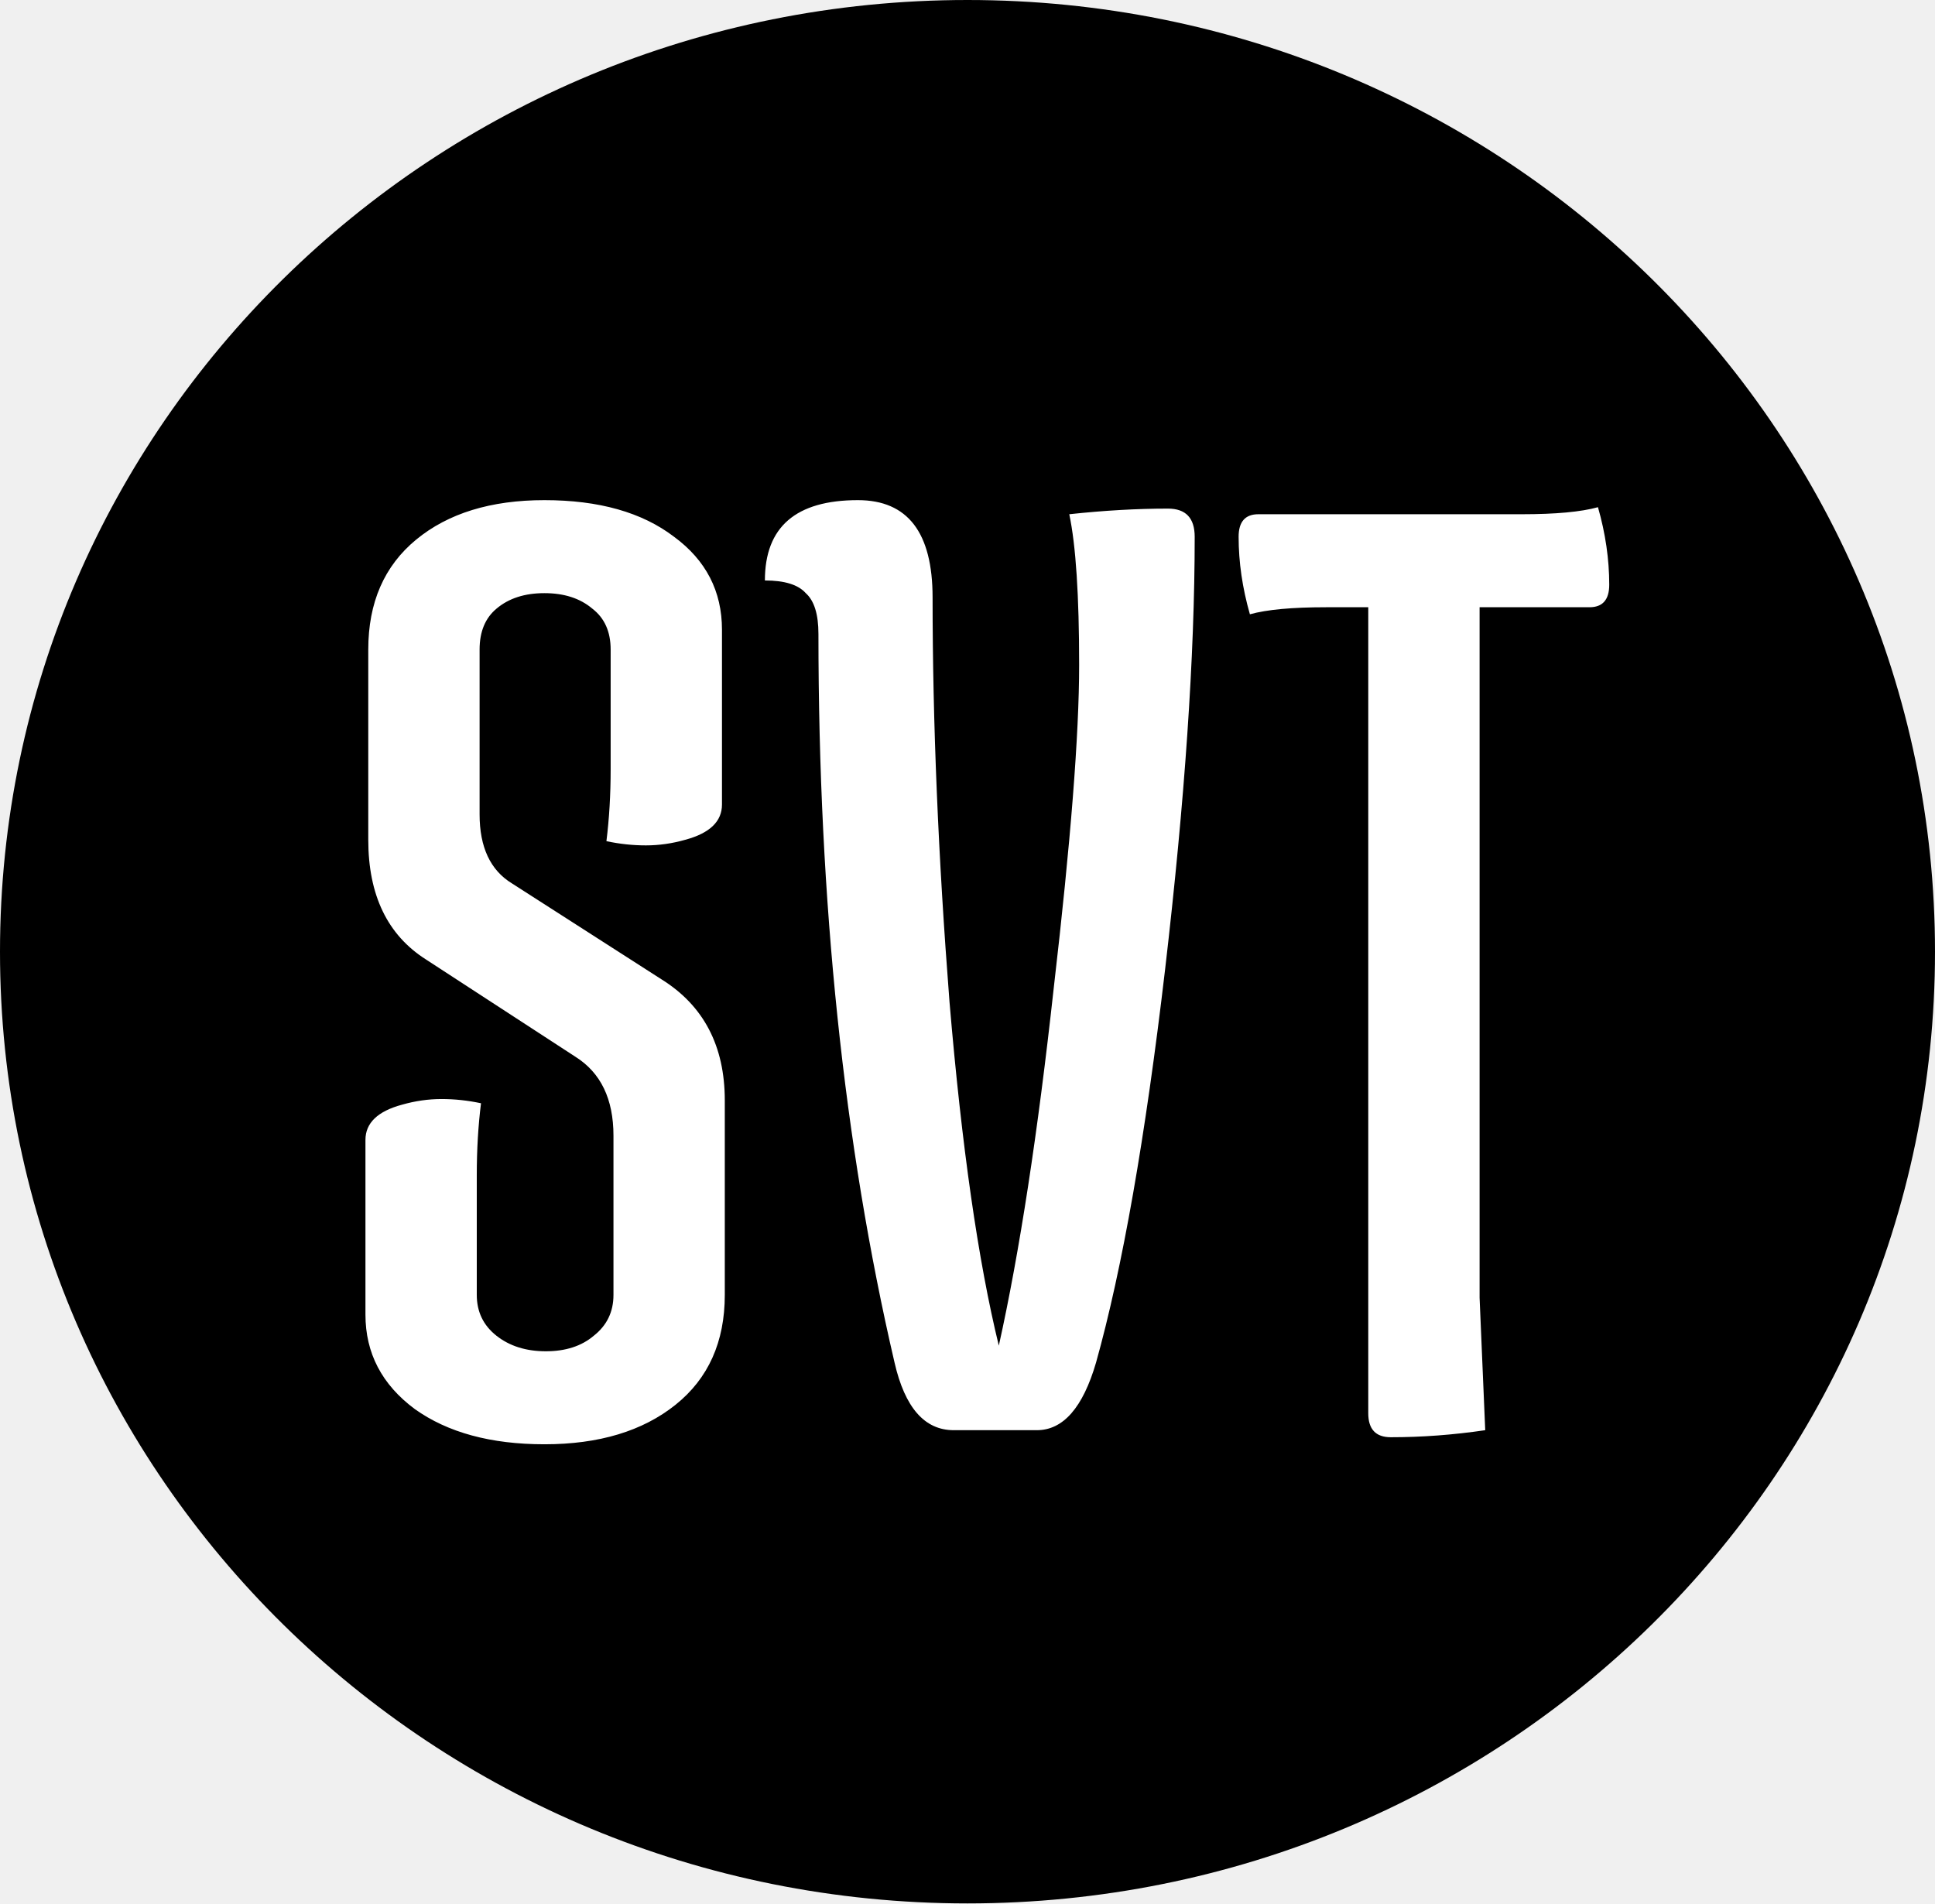
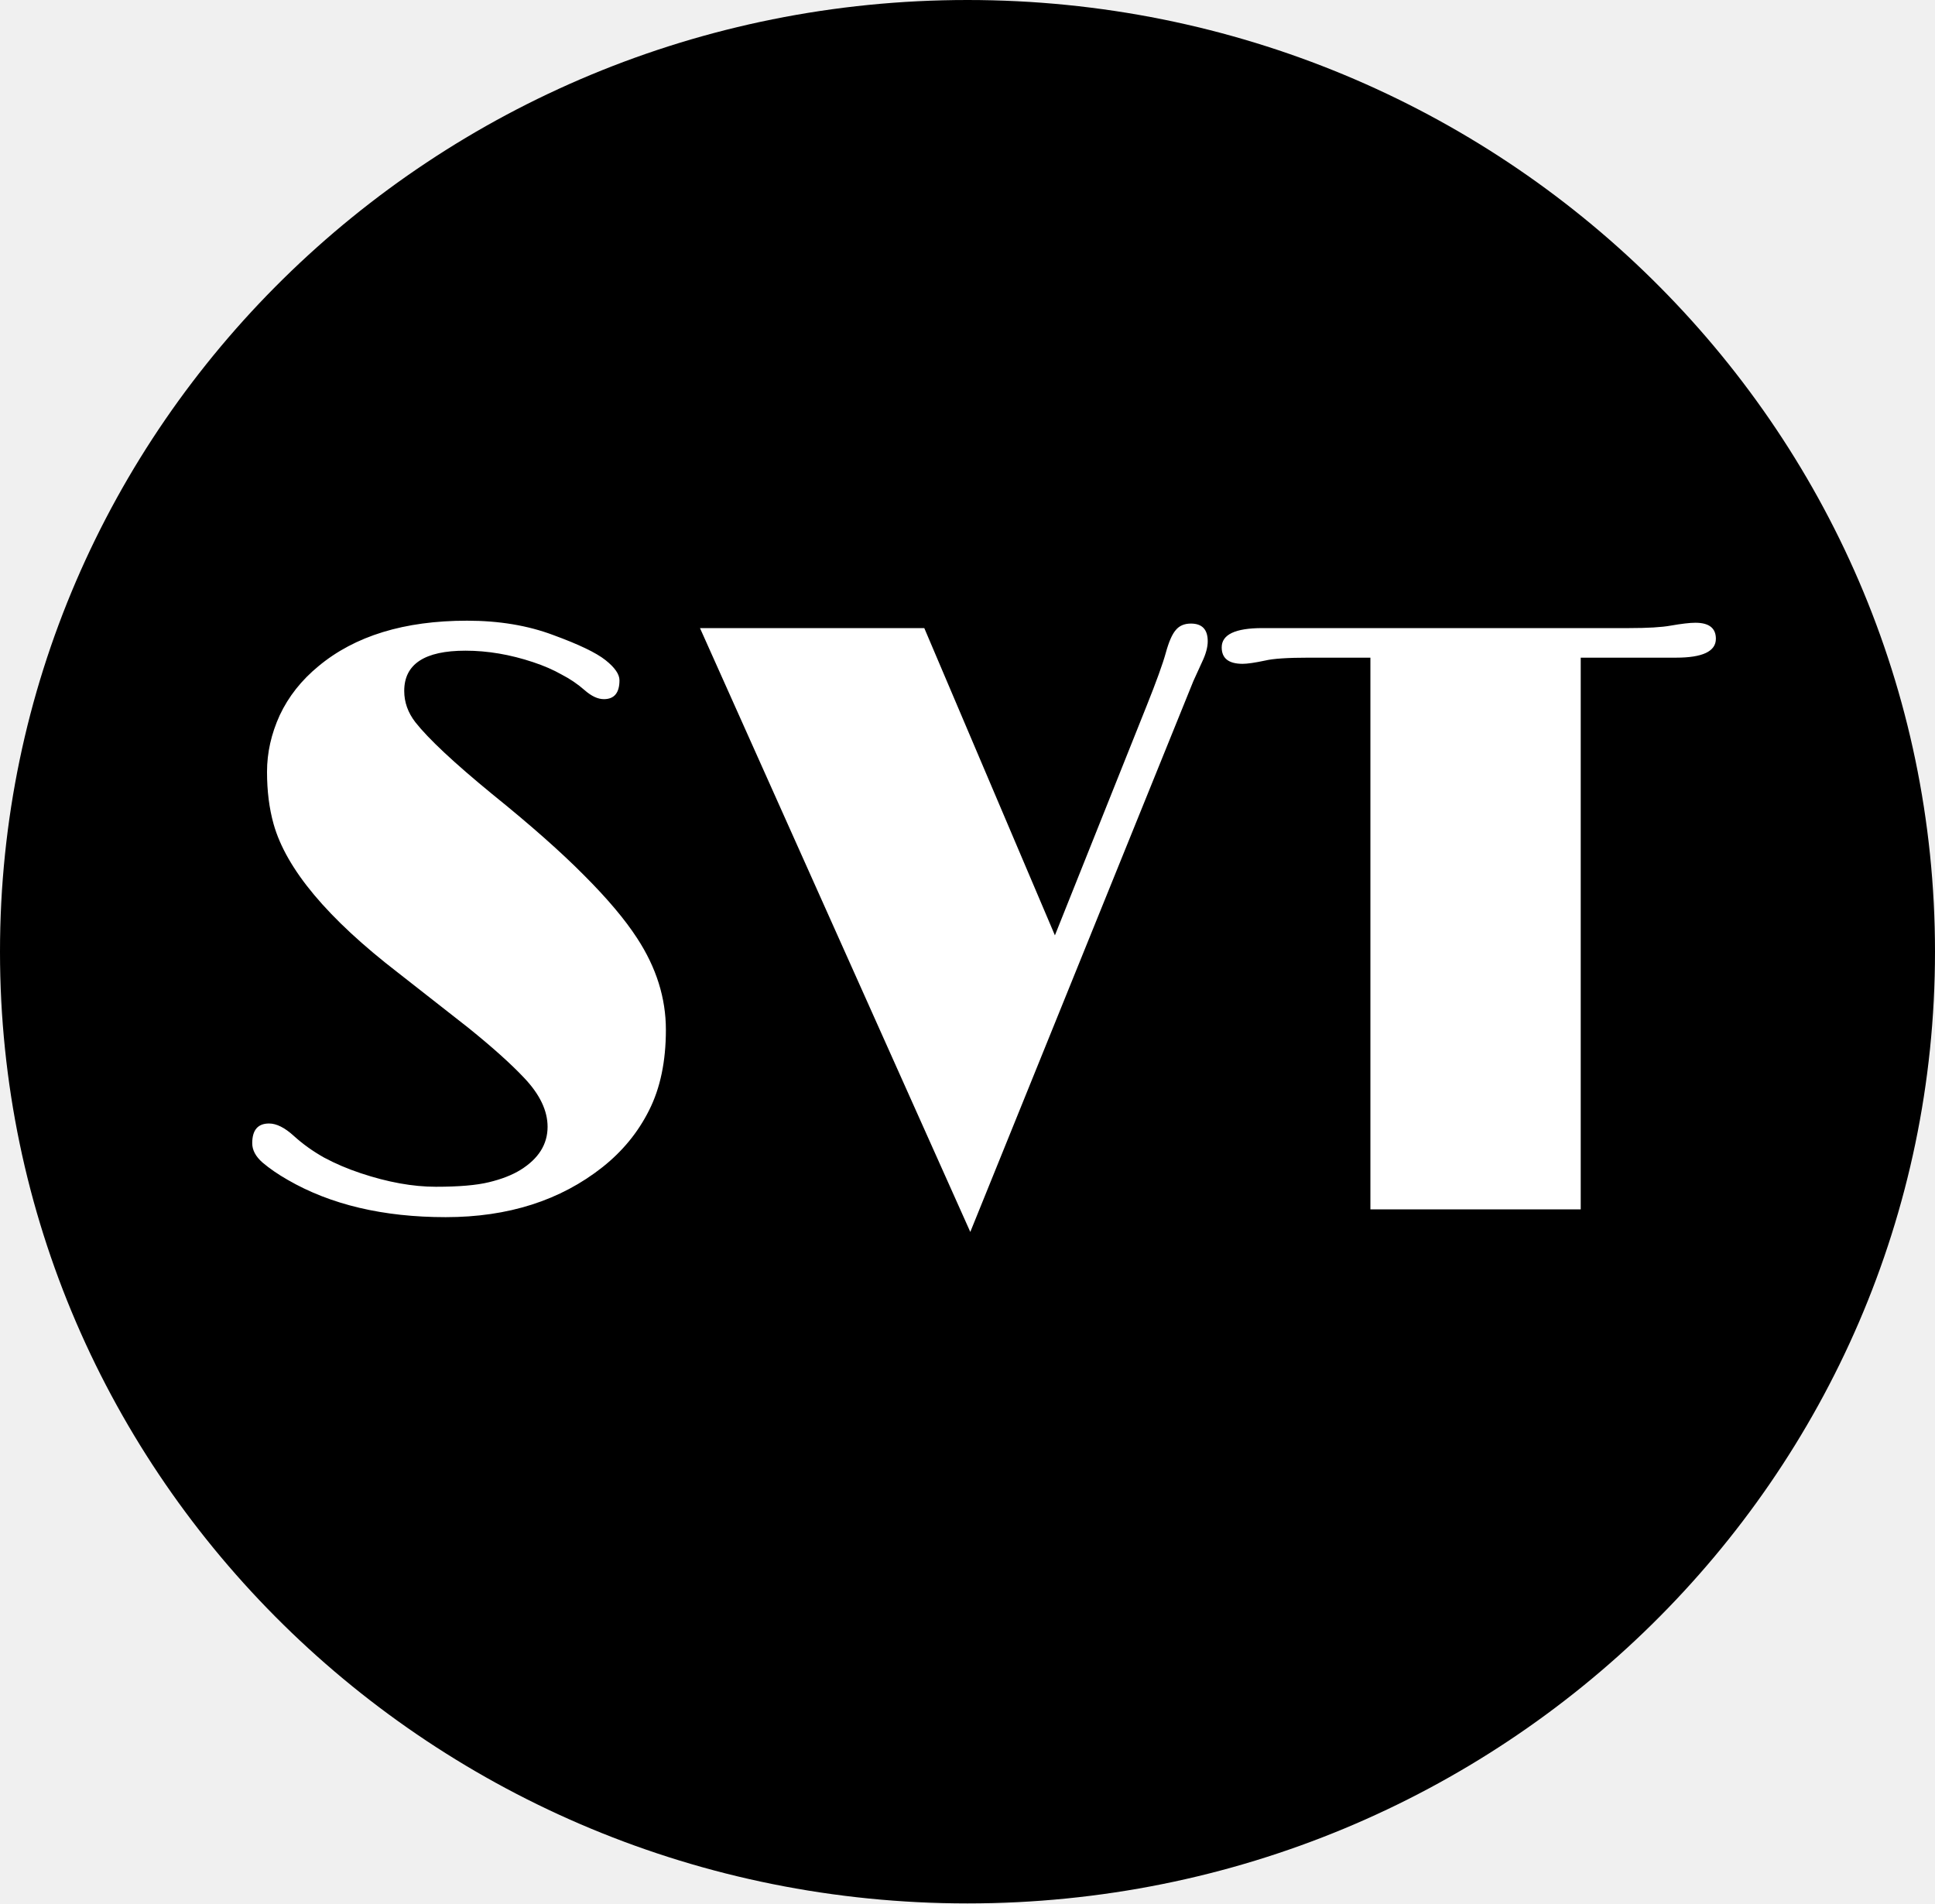
<svg xmlns="http://www.w3.org/2000/svg" width="184" height="181" viewBox="0 0 184 181" fill="none">
  <ellipse cx="92" cy="90.5" rx="92" ry="90.5" fill="black" />
-   <path d="M35.019 79.854V61.764C35.019 57.297 36.538 53.813 39.575 51.312C42.613 48.811 46.677 47.56 51.769 47.56C56.951 47.56 61.06 48.721 64.097 51.044C67.135 53.277 68.653 56.225 68.653 59.888V76.504C68.653 78.112 67.492 79.229 65.169 79.854C63.919 80.211 62.668 80.39 61.417 80.39C60.167 80.39 58.916 80.256 57.665 79.988C57.933 77.844 58.067 75.566 58.067 73.154V61.764C58.067 60.067 57.487 58.771 56.325 57.878C55.164 56.895 53.645 56.404 51.769 56.404C49.893 56.404 48.375 56.895 47.213 57.878C46.141 58.771 45.605 60.067 45.605 61.764V77.442C45.605 80.569 46.633 82.757 48.687 84.008L62.891 93.12C66.911 95.621 68.921 99.463 68.921 104.644V123.136C68.921 127.603 67.358 131.087 64.231 133.588C61.105 136.089 56.951 137.34 51.769 137.34C46.677 137.34 42.568 136.223 39.441 133.99C36.315 131.667 34.751 128.675 34.751 125.012V108.396C34.751 106.788 35.913 105.671 38.235 105.046C39.486 104.689 40.737 104.51 41.987 104.51C43.238 104.51 44.489 104.644 45.739 104.912C45.471 107.056 45.337 109.334 45.337 111.746V123.136C45.337 124.744 45.963 126.039 47.213 127.022C48.464 128.005 50.027 128.496 51.903 128.496C53.779 128.496 55.298 128.005 56.459 127.022C57.71 126.039 58.335 124.744 58.335 123.136V107.994C58.335 104.51 57.129 102.009 54.717 100.49L40.513 91.244C36.851 88.921 35.019 85.125 35.019 79.854ZM94.978 127.96C96.943 119.116 98.685 107.771 100.204 93.924C101.812 80.077 102.616 69.849 102.616 63.238C102.616 56.627 102.303 51.848 101.678 48.9C104.983 48.543 108.11 48.364 111.058 48.364C112.755 48.364 113.604 49.257 113.604 51.044C113.604 62.389 112.666 76.102 110.79 92.182C108.914 108.173 106.725 120.635 104.224 129.568C102.973 133.856 101.097 136 98.596 136H90.69C87.921 136 86.045 133.856 85.062 129.568C80.238 108.843 77.826 85.75 77.826 60.29C77.826 58.414 77.424 57.119 76.62 56.404C75.905 55.6 74.61 55.198 72.734 55.198C72.734 50.106 75.682 47.56 81.578 47.56C86.313 47.56 88.68 50.642 88.68 56.806C88.68 68.687 89.216 81.507 90.288 95.264C91.449 109.021 93.013 119.92 94.978 127.96ZM144.715 48.9C147.931 48.9 150.343 48.677 151.951 48.23C152.666 50.731 153.023 53.188 153.023 55.6C153.023 57.029 152.398 57.744 151.147 57.744H140.695V123.404L141.231 136C138.194 136.447 135.201 136.67 132.253 136.67C130.824 136.67 130.109 135.911 130.109 134.392V57.744H126.089C122.873 57.744 120.461 57.967 118.853 58.414C118.138 55.913 117.781 53.456 117.781 51.044C117.781 49.615 118.406 48.9 119.657 48.9H144.715Z" fill="white" />
+   <path d="M27.344 112.188C26.432 111.667 25.638 111.12 24.961 110.547C24.31 109.974 23.984 109.362 23.984 108.711C23.984 107.461 24.518 106.836 25.586 106.836C26.289 106.836 27.07 107.227 27.93 108.008C28.789 108.789 29.753 109.479 30.82 110.078C31.888 110.651 33.047 111.146 34.297 111.562C36.875 112.422 39.258 112.852 41.445 112.852C43.633 112.852 45.312 112.708 46.484 112.422C47.682 112.135 48.685 111.745 49.492 111.25C51.211 110.182 52.07 108.815 52.07 107.148C52.07 105.612 51.328 104.062 49.844 102.5C48.594 101.172 46.823 99.583 44.531 97.734L37.852 92.5C31.159 87.344 27.213 82.63 26.016 78.359C25.599 76.875 25.391 75.221 25.391 73.398C25.391 71.576 25.794 69.779 26.602 68.008C27.435 66.237 28.659 64.688 30.273 63.359C33.737 60.469 38.45 59.023 44.414 59.023C47.461 59.023 50.195 59.479 52.617 60.391C55.039 61.276 56.693 62.07 57.578 62.773C58.464 63.477 58.906 64.115 58.906 64.688C58.906 65.885 58.411 66.484 57.422 66.484C56.849 66.484 56.237 66.198 55.586 65.625C54.935 65.052 54.206 64.557 53.398 64.141C52.617 63.698 51.719 63.307 50.703 62.969C48.516 62.24 46.367 61.875 44.258 61.875C40.378 61.875 38.438 63.151 38.438 65.703C38.438 66.771 38.789 67.76 39.492 68.672C40.742 70.26 43.177 72.539 46.797 75.508C50.443 78.451 53.359 81.029 55.547 83.242C57.76 85.456 59.44 87.448 60.586 89.219C62.409 92.005 63.32 94.909 63.32 97.93C63.32 100.924 62.786 103.477 61.719 105.586C60.677 107.669 59.206 109.466 57.305 110.977C53.294 114.154 48.32 115.742 42.383 115.742C36.445 115.742 31.432 114.557 27.344 112.188ZM113.242 59.297C114.31 59.297 114.844 59.857 114.844 60.977C114.844 61.55 114.661 62.214 114.297 62.969C113.958 63.698 113.685 64.297 113.477 64.766L92.266 117.148L66.562 59.727H87.891L100.312 88.945L109.023 67.148C109.961 64.805 110.573 63.112 110.859 62.07C111.146 61.029 111.458 60.312 111.797 59.922C112.135 59.505 112.617 59.297 113.242 59.297ZM163.164 60.742C163.164 61.94 161.901 62.539 159.375 62.539H150.312V115H130.312V62.539H124.453C122.448 62.539 121.068 62.63 120.312 62.812C119.323 63.021 118.607 63.125 118.164 63.125C116.836 63.125 116.172 62.604 116.172 61.562C116.172 60.339 117.461 59.727 120.039 59.727H154.883C156.68 59.727 158.008 59.648 158.867 59.492C159.909 59.31 160.69 59.219 161.211 59.219C162.513 59.219 163.164 59.727 163.164 60.742Z" fill="white" />
</svg>
